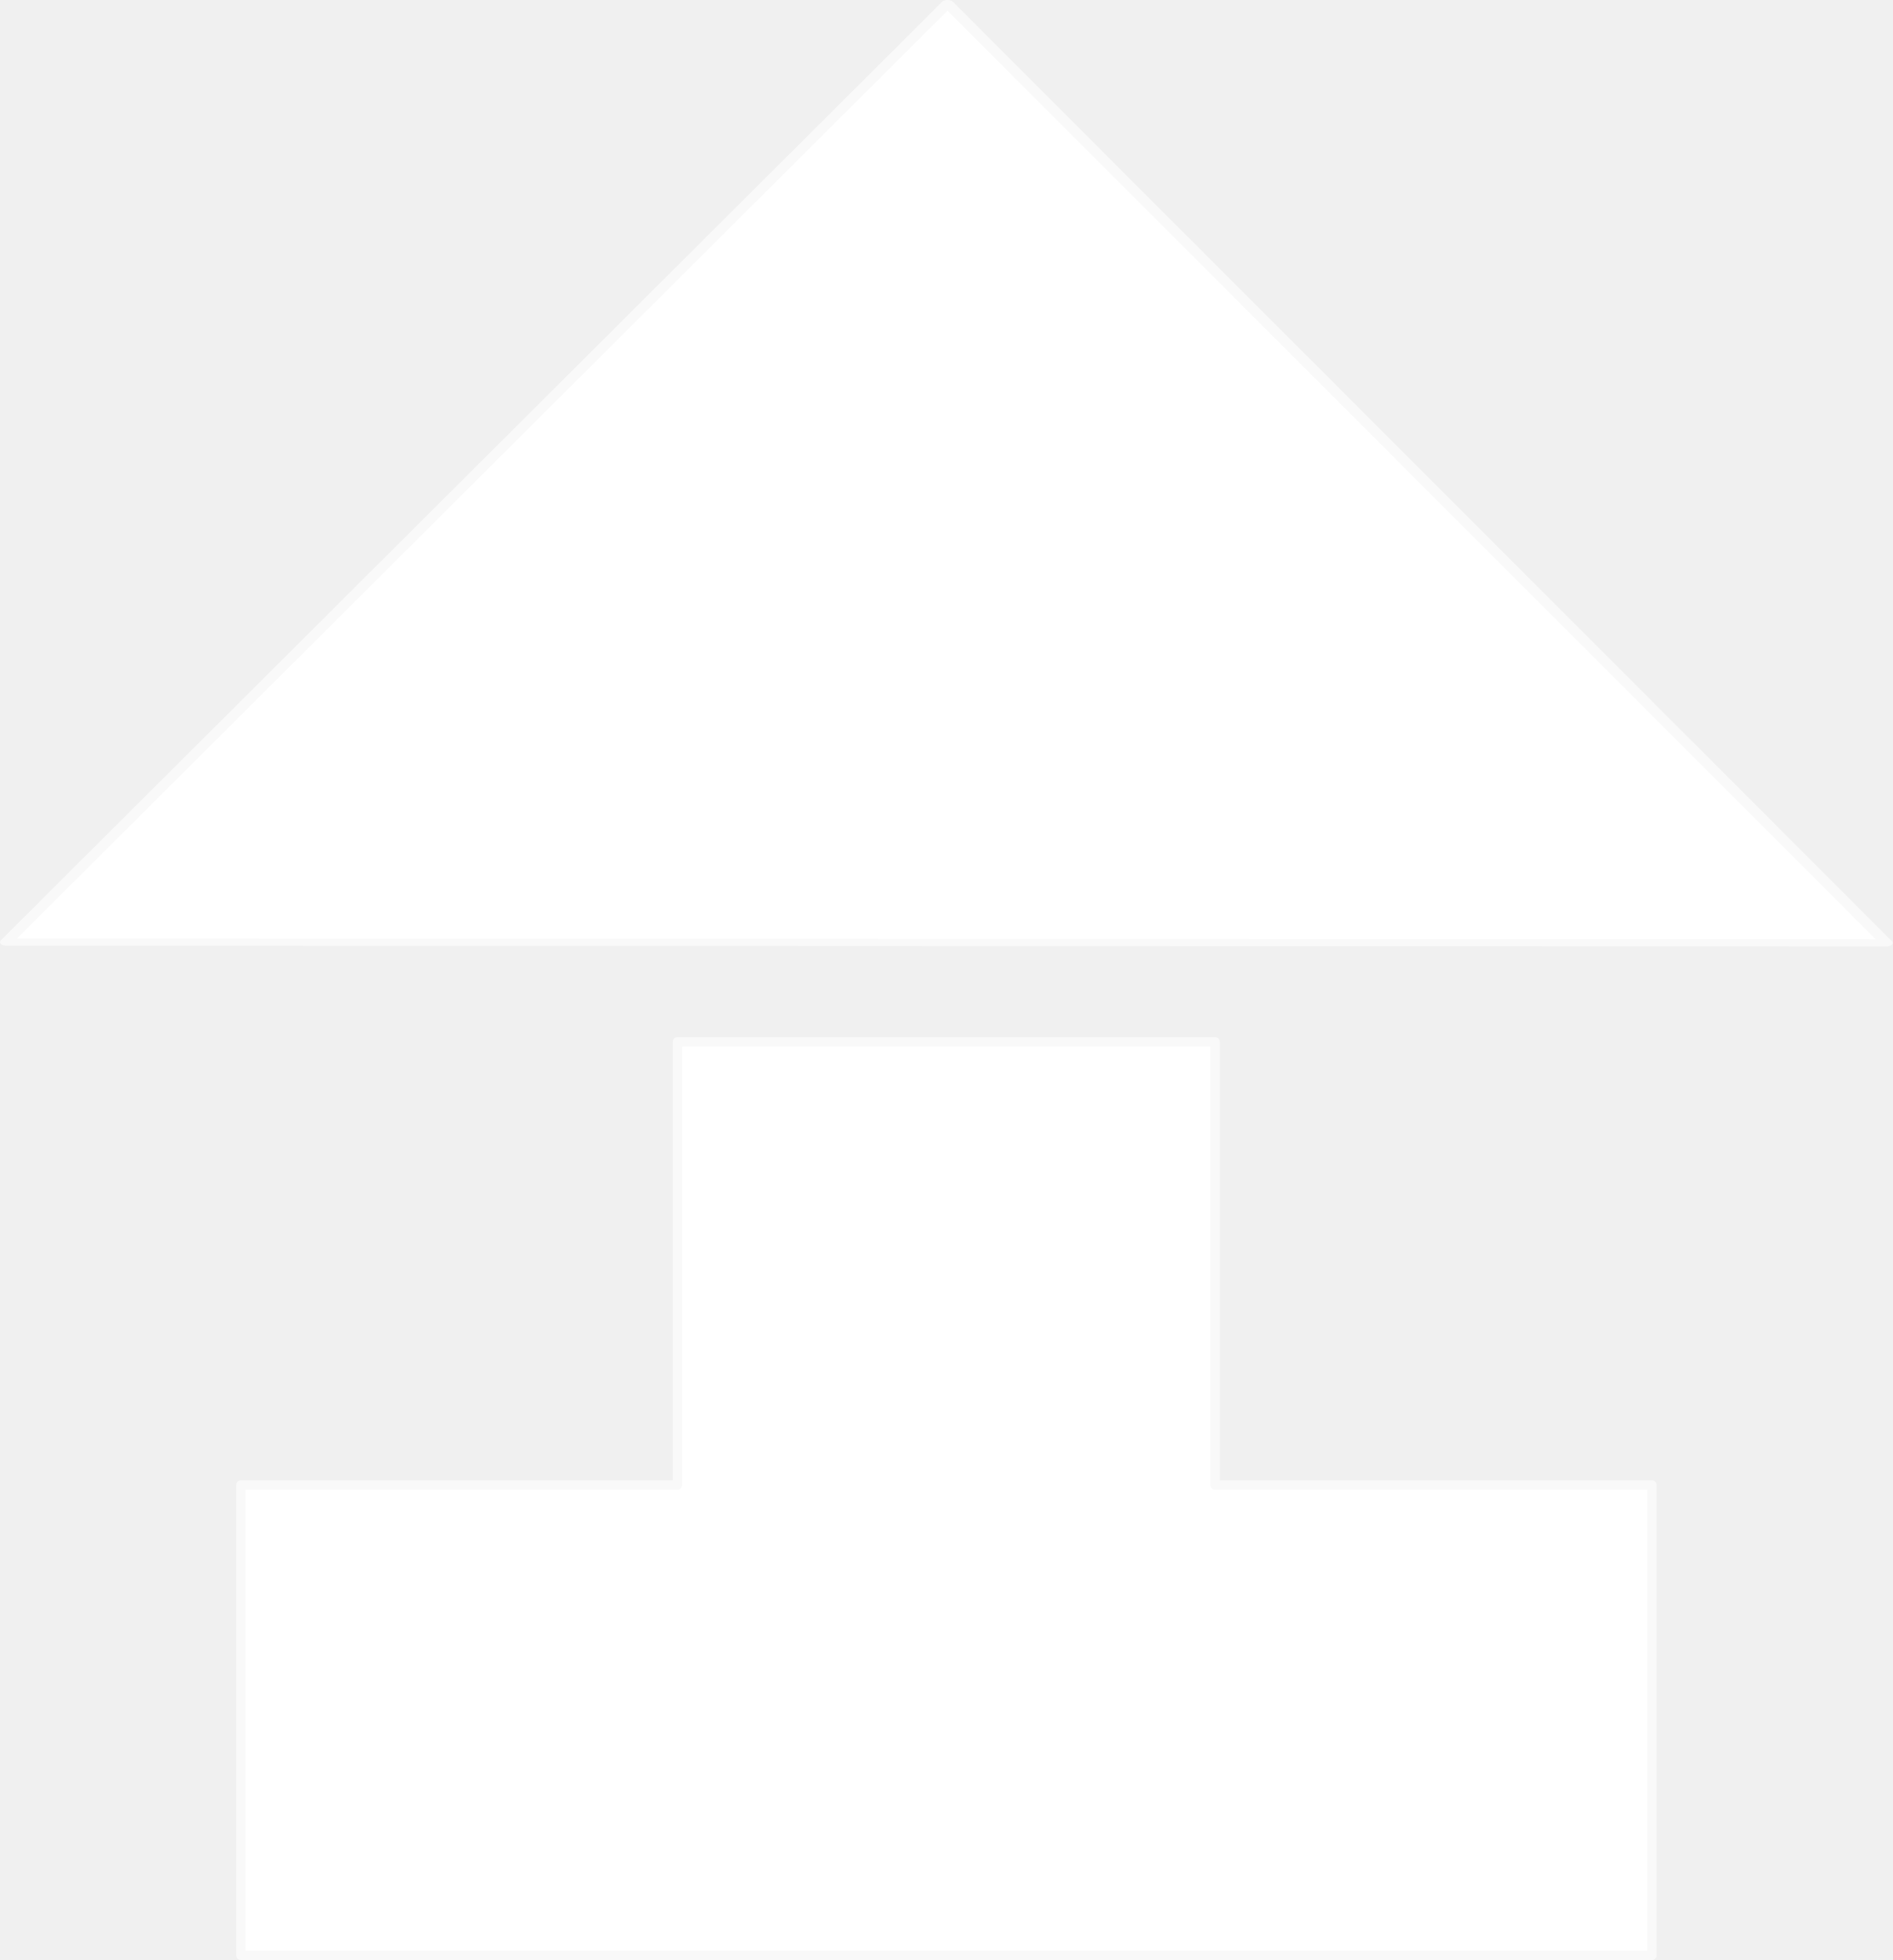
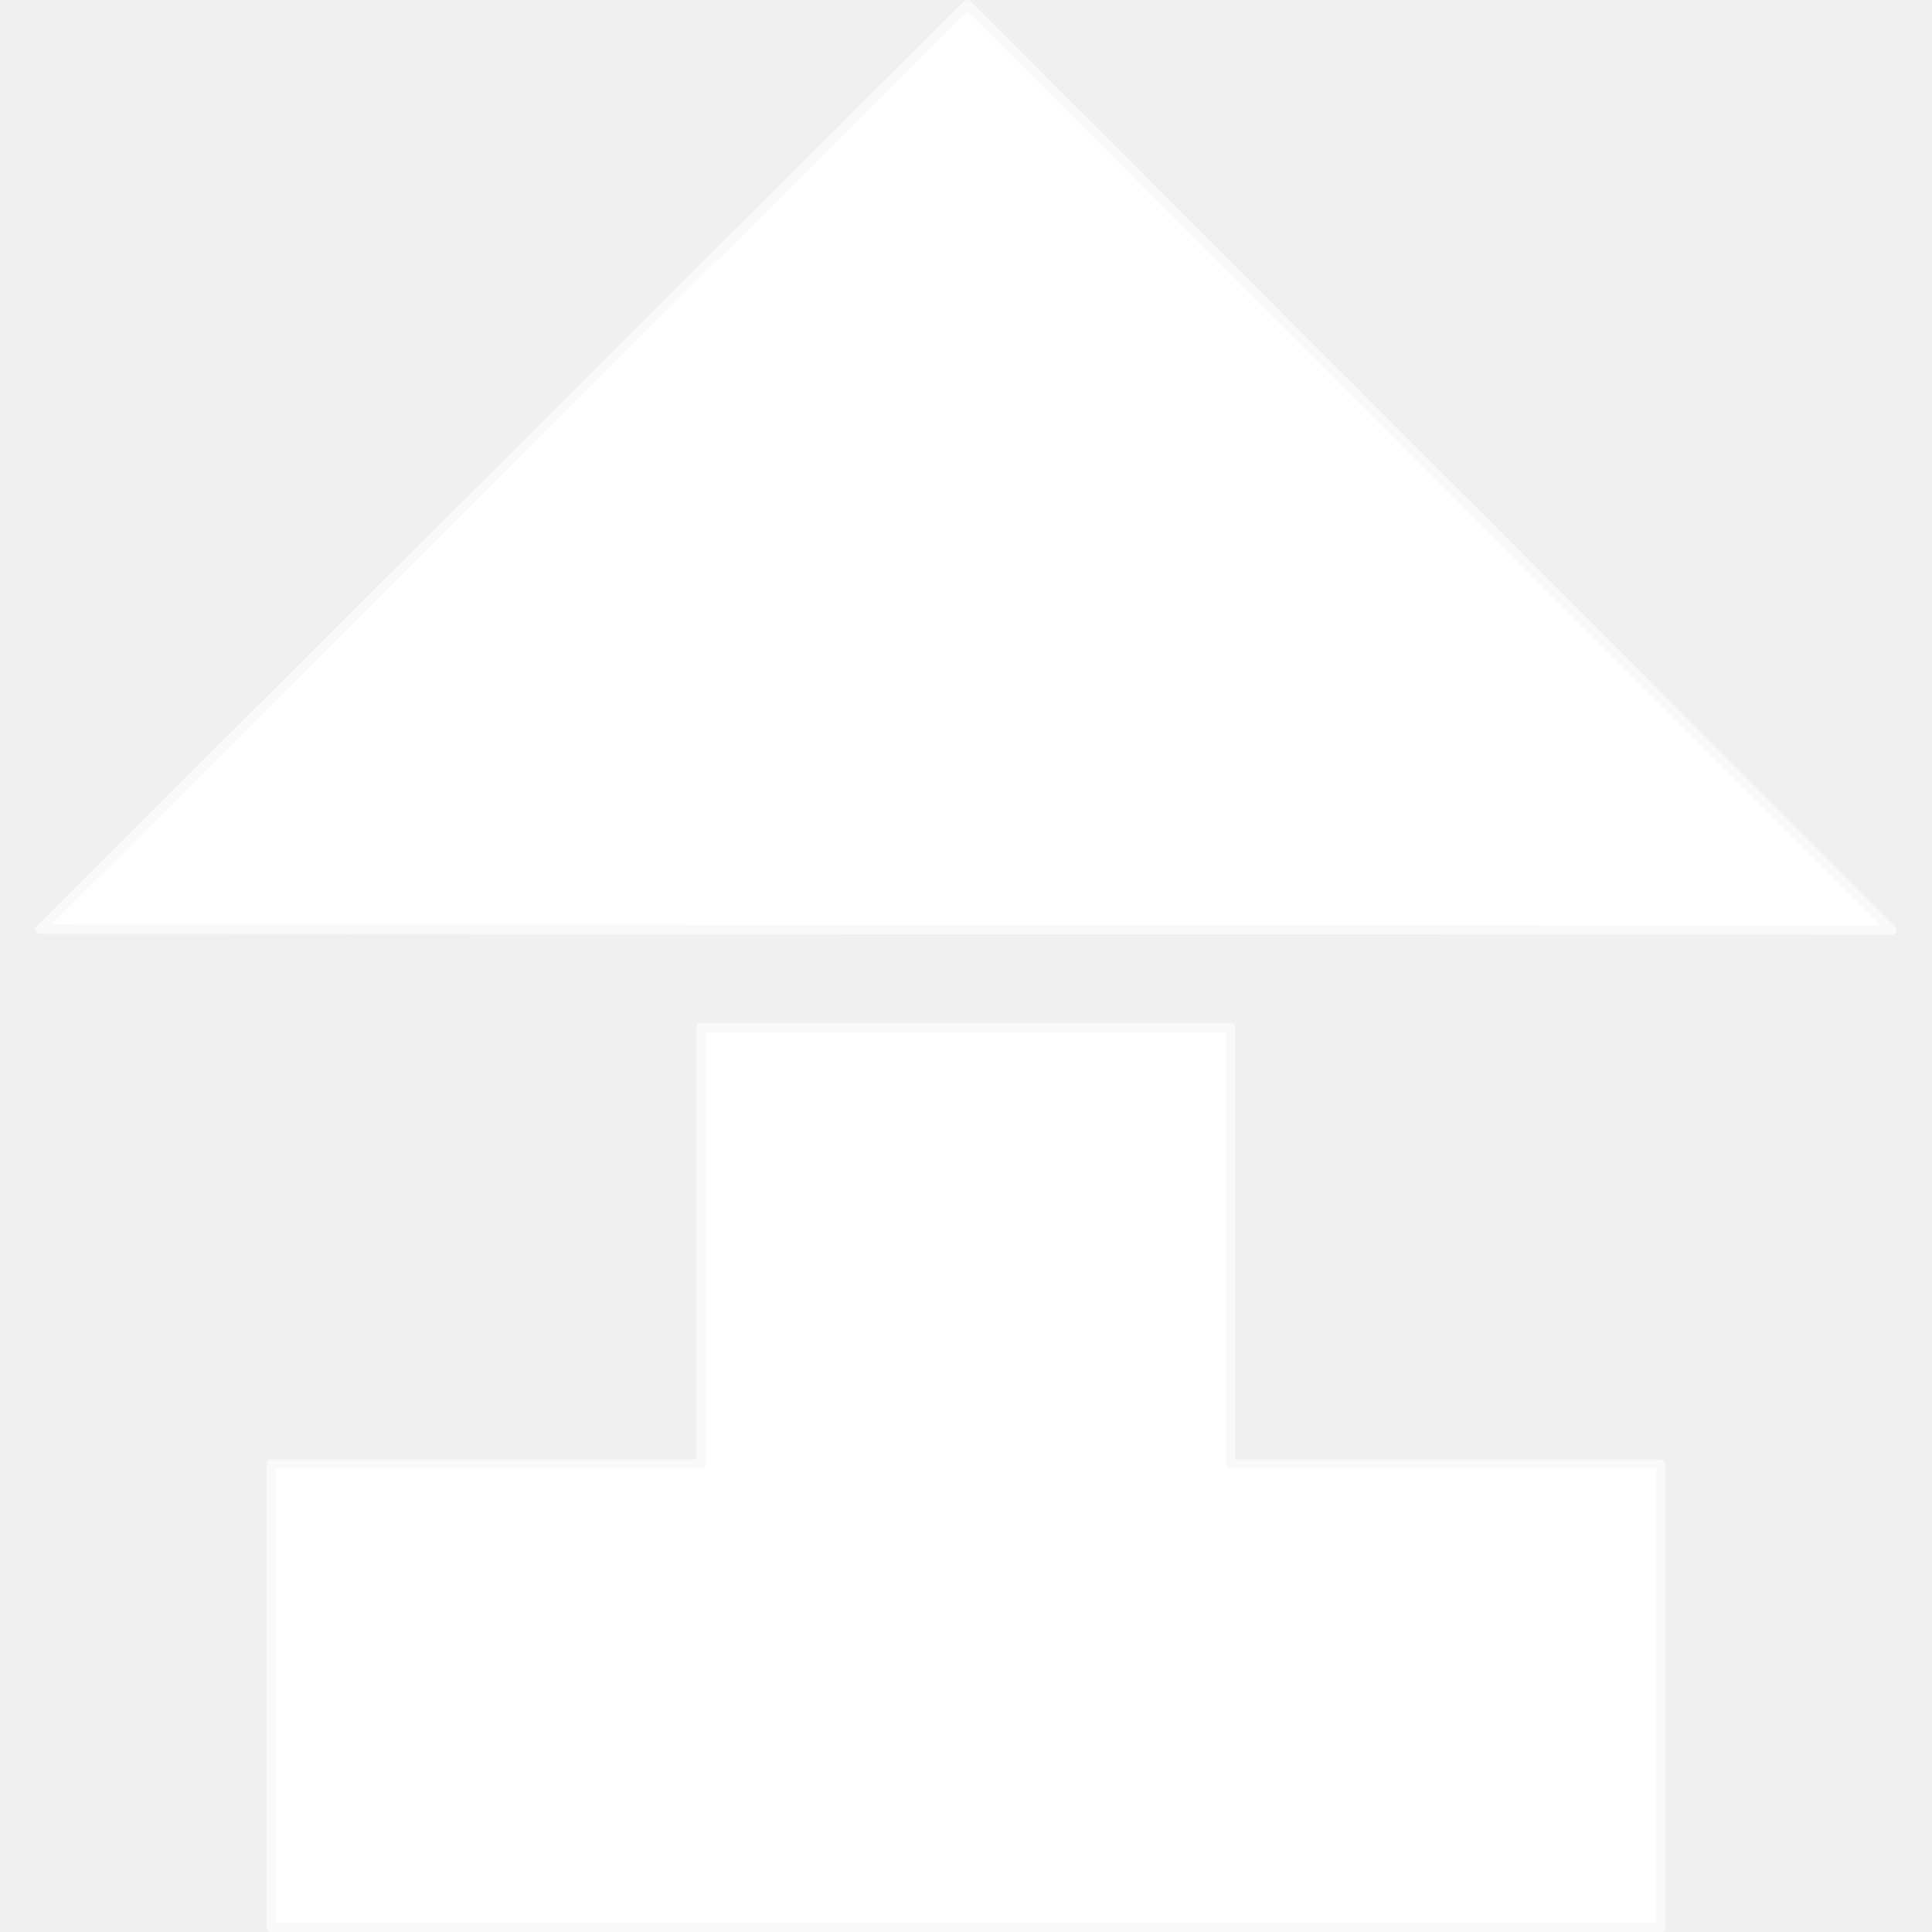
- <svg xmlns="http://www.w3.org/2000/svg" xmlns:ns1="http://www.openswatchbook.org/uri/2009/osb" width="201.193" height="208.4" id="svg2" version="1.1">
+ <svg xmlns="http://www.w3.org/2000/svg" xmlns:ns1="http://www.openswatchbook.org/uri/2009/osb" width="200" height="200" id="svg2" version="1.1">
  <defs id="defs4">
    <linearGradient id="linearGradient5353" ns1:paint="solid">
      <stop style="stop-color:#f9f9f9;stop-opacity:1;" offset="0" id="stop5355" />
    </linearGradient>
  </defs>
-   <g id="layer1" transform="translate(-280.8937,-290.1627)">
-     <path transform="matrix(0.08462419,0,0,0.04880664,366.9053,343.6645)" style="fill:#ffffff;fill-opacity:1;fill-rule:evenodd;stroke:#f9f9f9;stroke-width:15.56;stroke-linecap:butt;stroke-linejoin:round;stroke-miterlimit:4;stroke-opacity:1;stroke-dasharray:none" d="M 1353.315,957.909 -1008.598,956.181 173.854,-1088.432 z" id="path3043" />
-     <path style="fill:#ffffff;stroke:#f9f9f9;stroke-width:1;stroke-linejoin:round;stroke-miterlimit:4;stroke-opacity:1;stroke-dasharray:none" d="m 352.906,400.938 0,47.125 -46.406,0 0,50 150,0 0,-50 -46.438,0 0,-47.125 -57.156,0 z" id="rect3123" />
+   <g id="layer1" transform="translate(-280.8937,-298.5625)">
+     <path style="fill:#ffffff;fill-opacity:1;fill-rule:evenodd;stroke:#f9f9f9;stroke-width:0.959;stroke-linecap:butt;stroke-linejoin:round;stroke-miterlimit:4;stroke-opacity:1;stroke-dasharray:none" d="m 476.747,394.836 -191.708,-0.081 95.975,-95.713 z" id="path3043" />
+     <path style="fill:#ffffff;stroke:#f9f9f9;stroke-width:0.959;stroke-linejoin:round;stroke-miterlimit:4;stroke-opacity:1;stroke-dasharray:none" d="m 353.468,404.927 0,45.199 -44.51,0 0,47.957 143.871,0 0,-47.957 -44.54,0 0,-45.199 -54.821,0 z" id="rect3123" />
  </g>
</svg>
